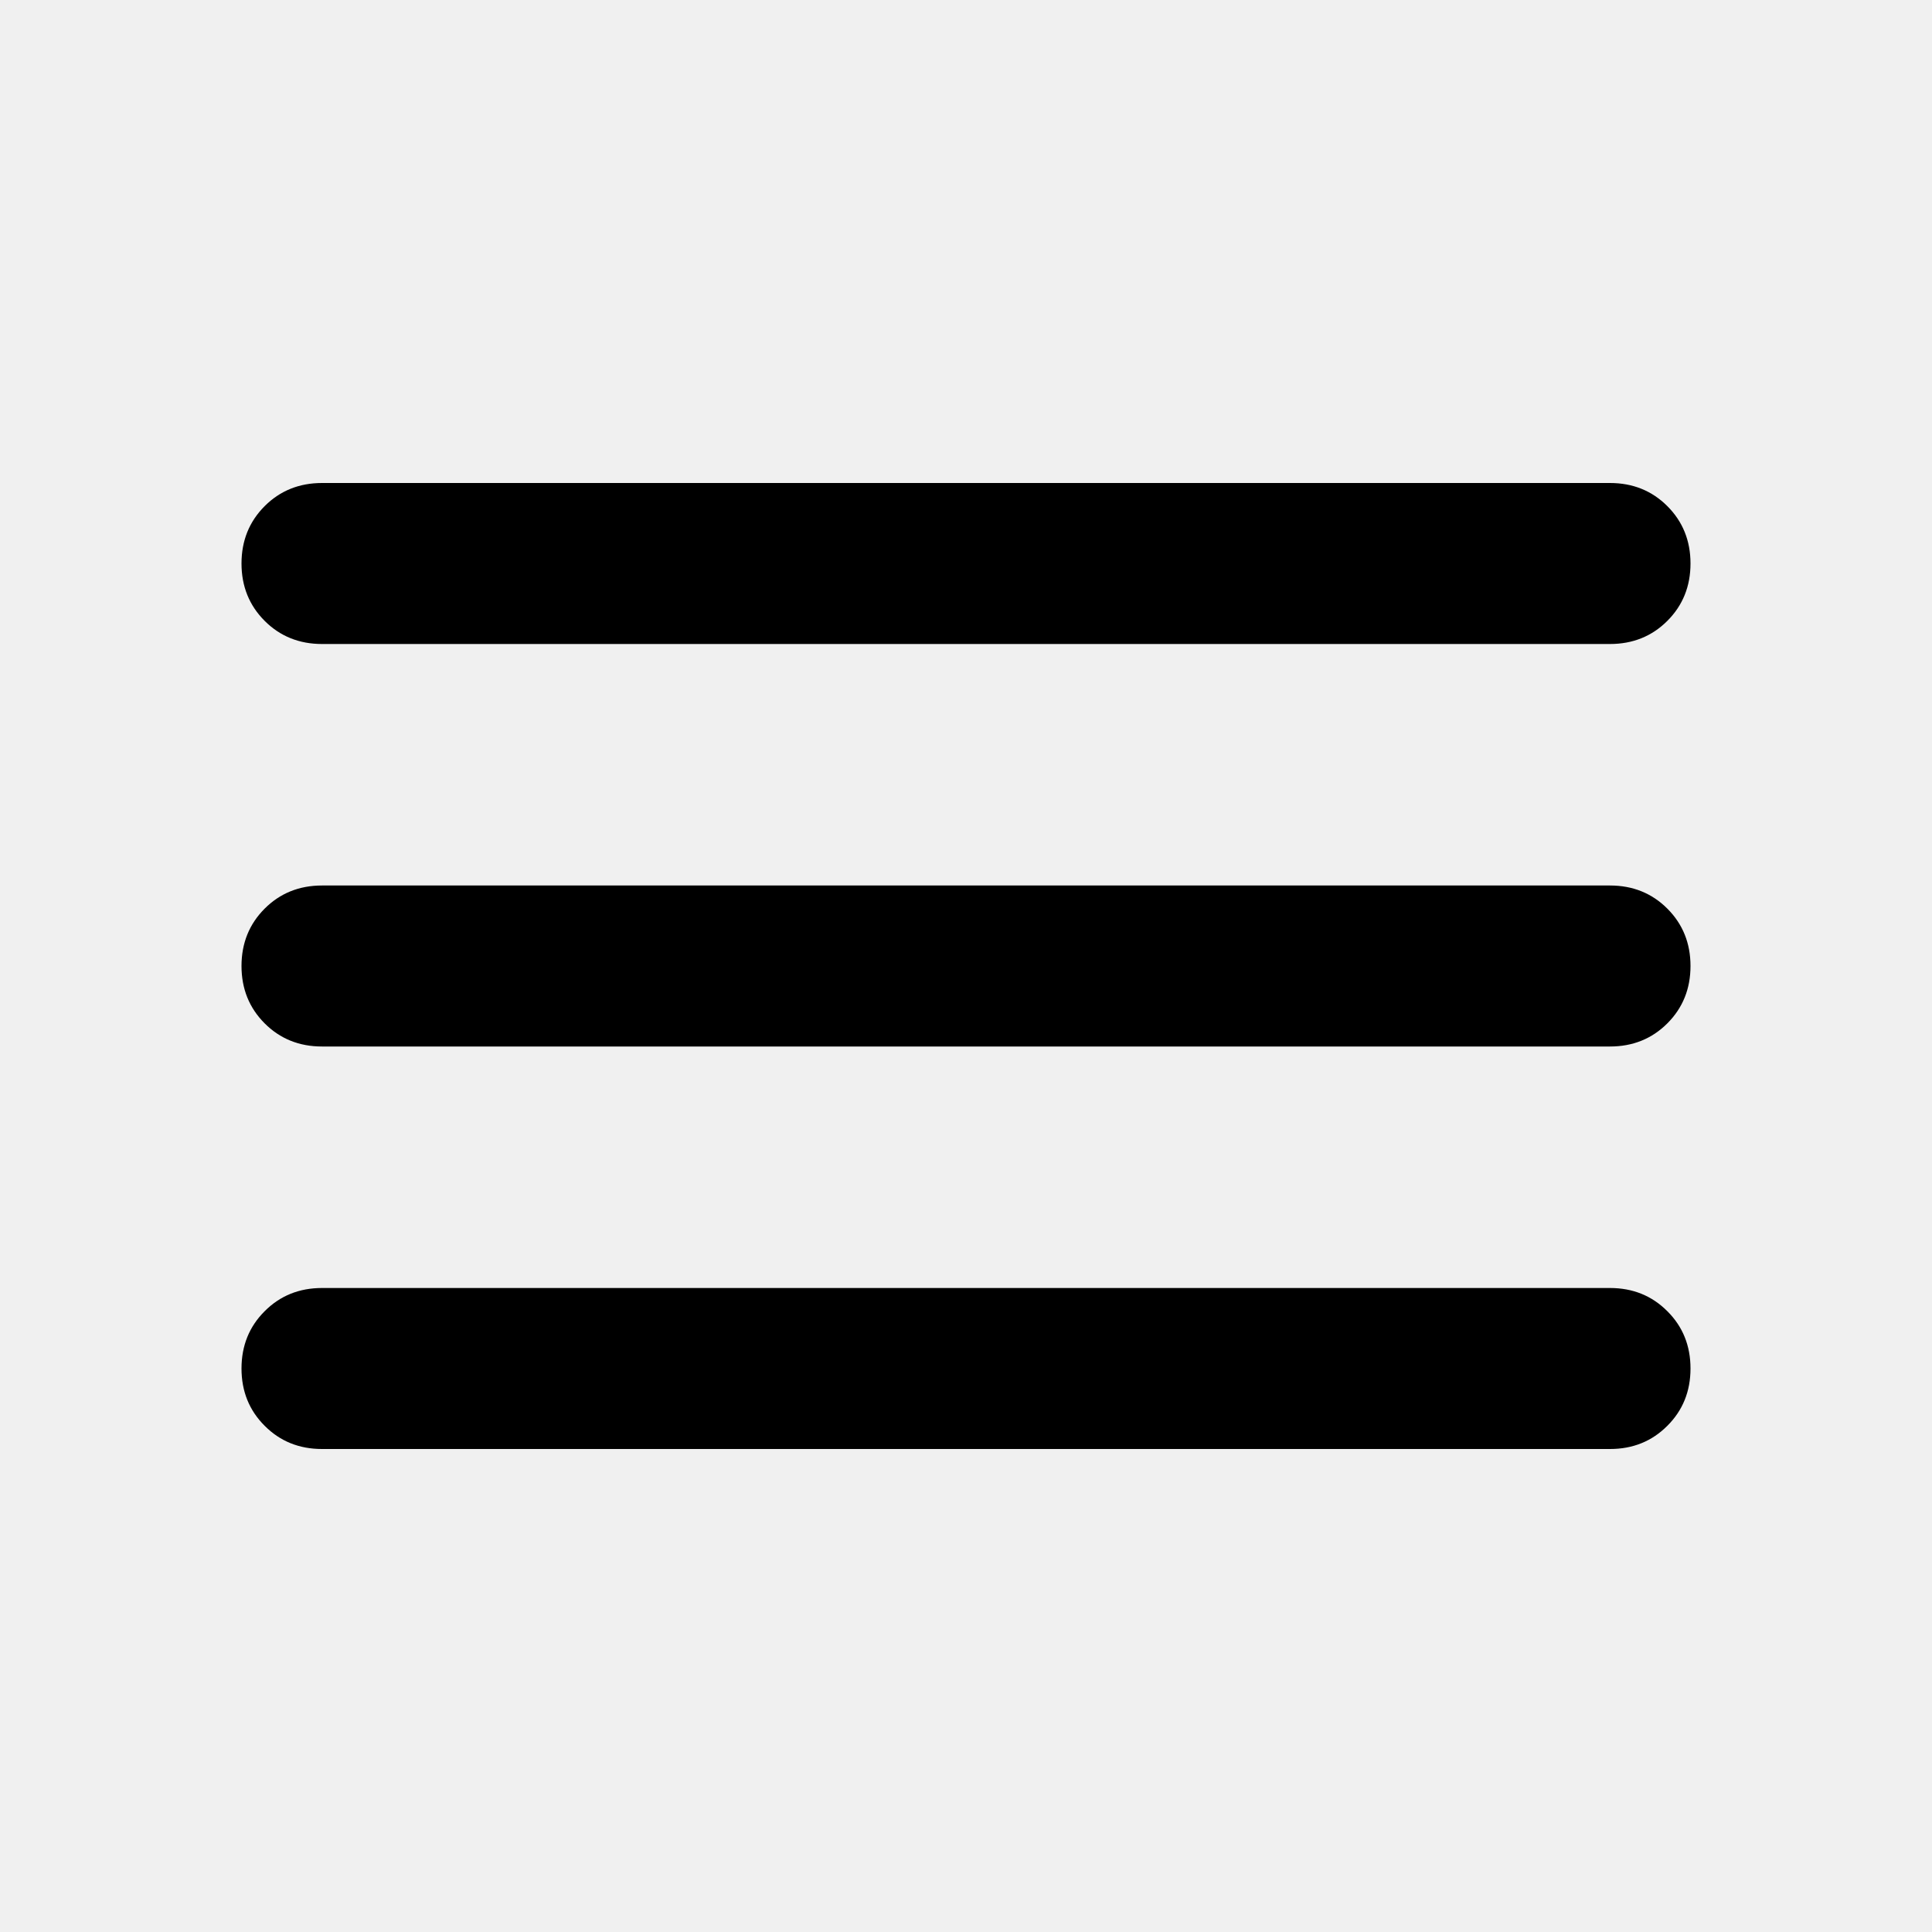
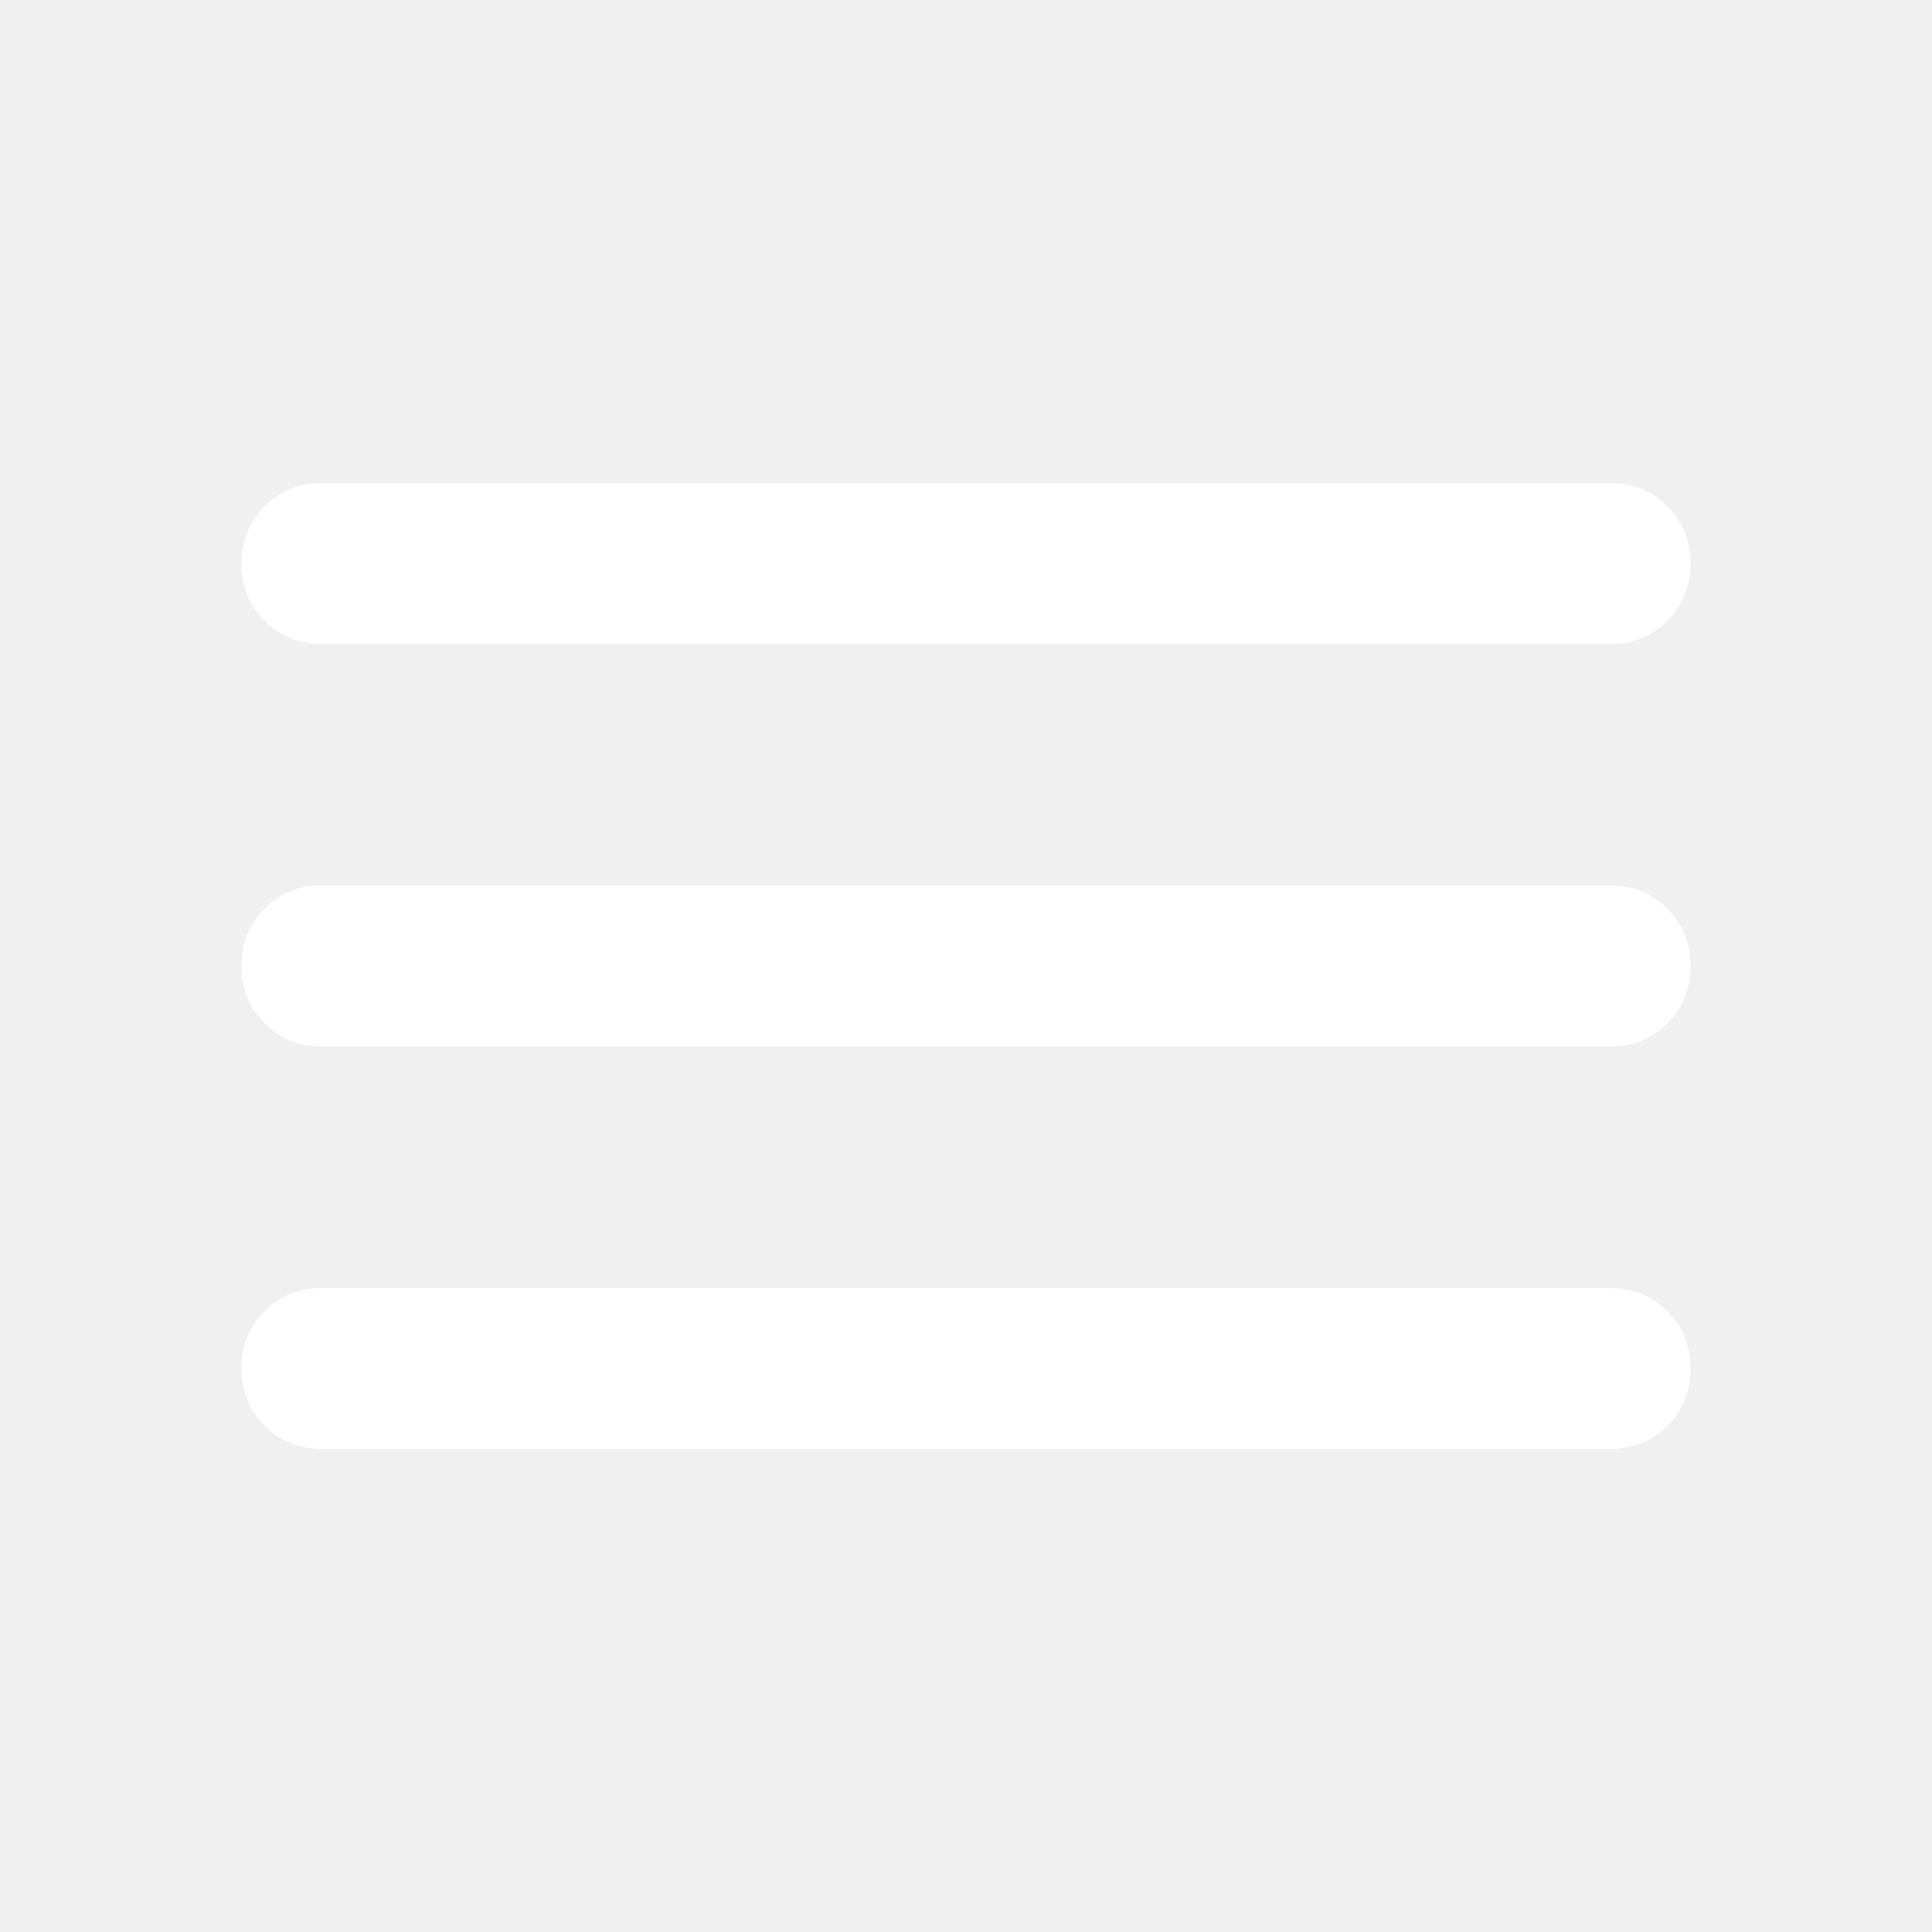
- <svg xmlns="http://www.w3.org/2000/svg" width="24" height="24" viewBox="0 0 24 24">
-   <path d="M4 18C3.717 18 3.479 17.904 3.288 17.712C3.096 17.521 3 17.283 3 17C3 16.717 3.096 16.479 3.288 16.288C3.479 16.096 3.717 16 4 16H20C20.283 16 20.521 16.096 20.712 16.288C20.904 16.479 21 16.717 21 17C21 17.283 20.904 17.521 20.712 17.712C20.521 17.904 20.283 18 20 18H4ZM4 13C3.717 13 3.479 12.904 3.288 12.713C3.096 12.521 3 12.283 3 12C3 11.717 3.096 11.479 3.288 11.287C3.479 11.096 3.717 11 4 11H20C20.283 11 20.521 11.096 20.712 11.287C20.904 11.479 21 11.717 21 12C21 12.283 20.904 12.521 20.712 12.713C20.521 12.904 20.283 13 20 13H4ZM4 8C3.717 8 3.479 7.904 3.288 7.713C3.096 7.521 3 7.283 3 7C3 6.717 3.096 6.479 3.288 6.287C3.479 6.096 3.717 6 4 6H20C20.283 6 20.521 6.096 20.712 6.287C20.904 6.479 21 6.717 21 7C21 7.283 20.904 7.521 20.712 7.713C20.521 7.904 20.283 8 20 8H4Z" />
+ <svg xmlns="http://www.w3.org/2000/svg" width="24" height="24" viewBox="0 0 24 24" fill="none">
+   <path d="M4 18C3.717 18 3.479 17.904 3.288 17.712C3.096 17.521 3 17.283 3 17C3 16.717 3.096 16.479 3.288 16.288C3.479 16.096 3.717 16 4 16H20C20.283 16 20.521 16.096 20.712 16.288C20.904 16.479 21 16.717 21 17C21 17.283 20.904 17.521 20.712 17.712C20.521 17.904 20.283 18 20 18H4ZM4 13C3.717 13 3.479 12.904 3.288 12.713C3.096 12.521 3 12.283 3 12C3 11.717 3.096 11.479 3.288 11.287C3.479 11.096 3.717 11 4 11H20C20.283 11 20.521 11.096 20.712 11.287C20.904 11.479 21 11.717 21 12C21 12.283 20.904 12.521 20.712 12.713C20.521 12.904 20.283 13 20 13H4ZM4 8C3.717 8 3.479 7.904 3.288 7.713C3.096 7.521 3 7.283 3 7C3 6.717 3.096 6.479 3.288 6.287C3.479 6.096 3.717 6 4 6H20C20.283 6 20.521 6.096 20.712 6.287C20.904 6.479 21 6.717 21 7C21 7.283 20.904 7.521 20.712 7.713C20.521 7.904 20.283 8 20 8H4Z" fill="#FFFFFF" />
</svg>
